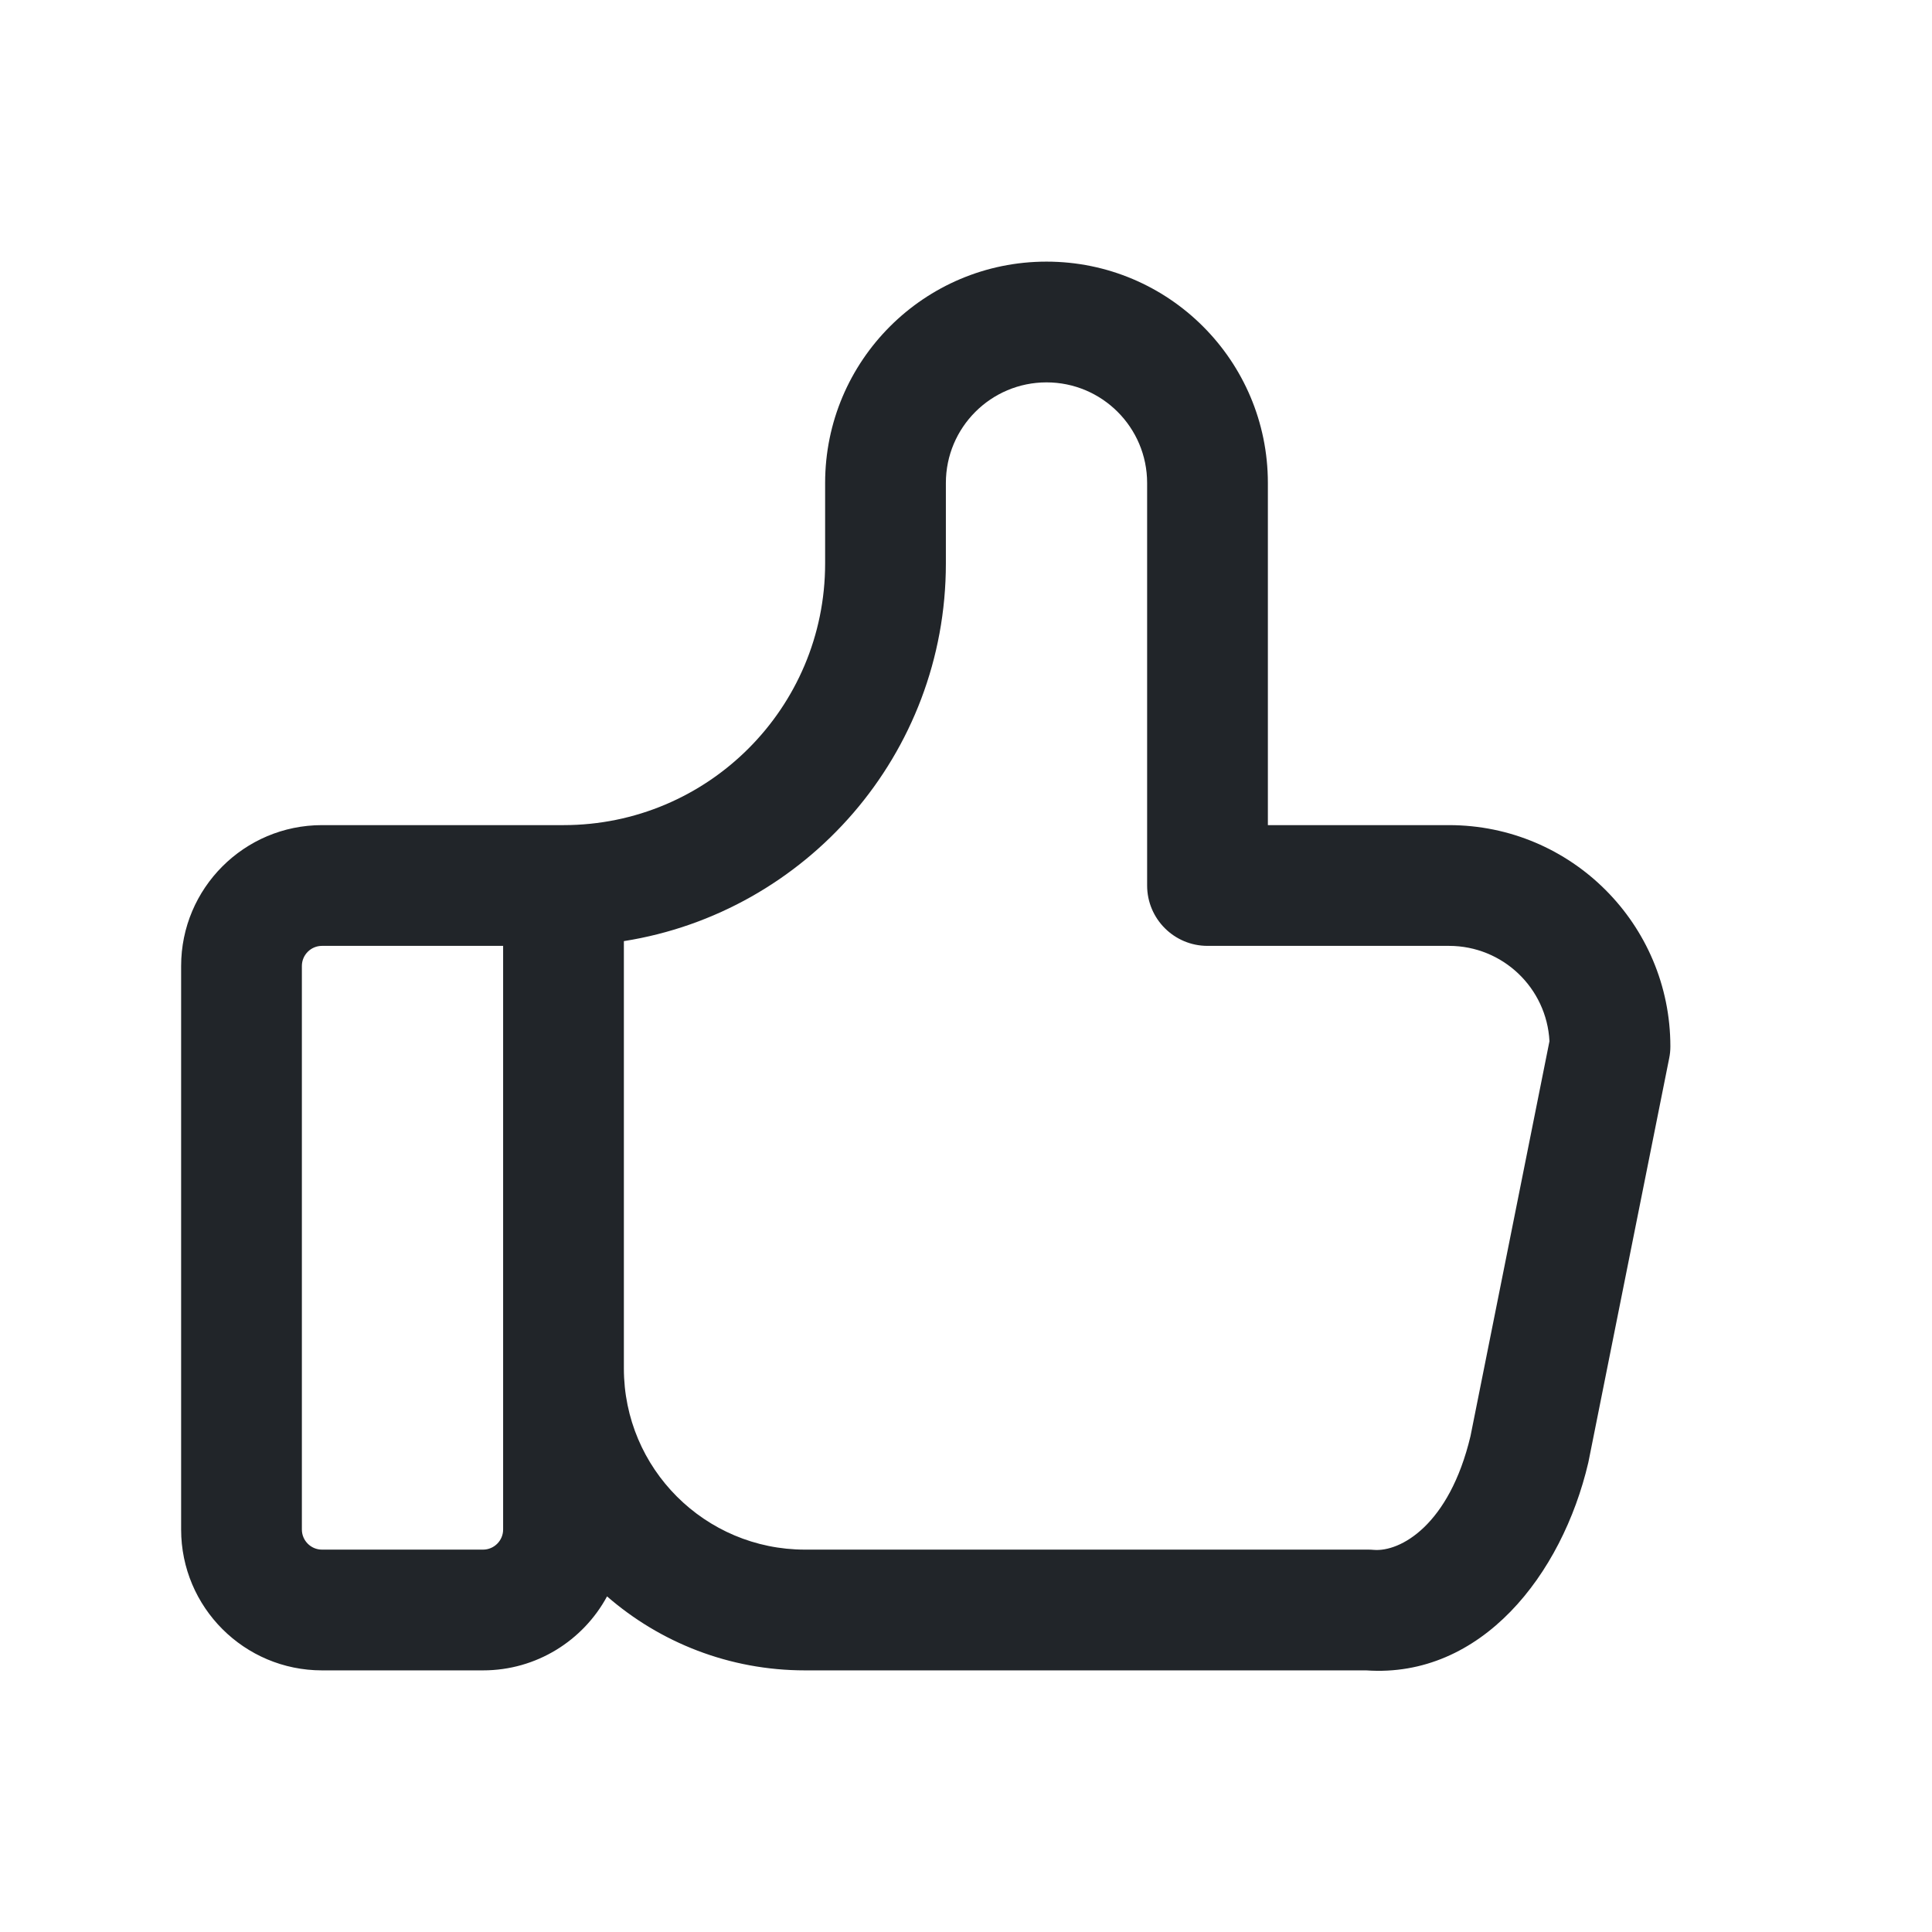
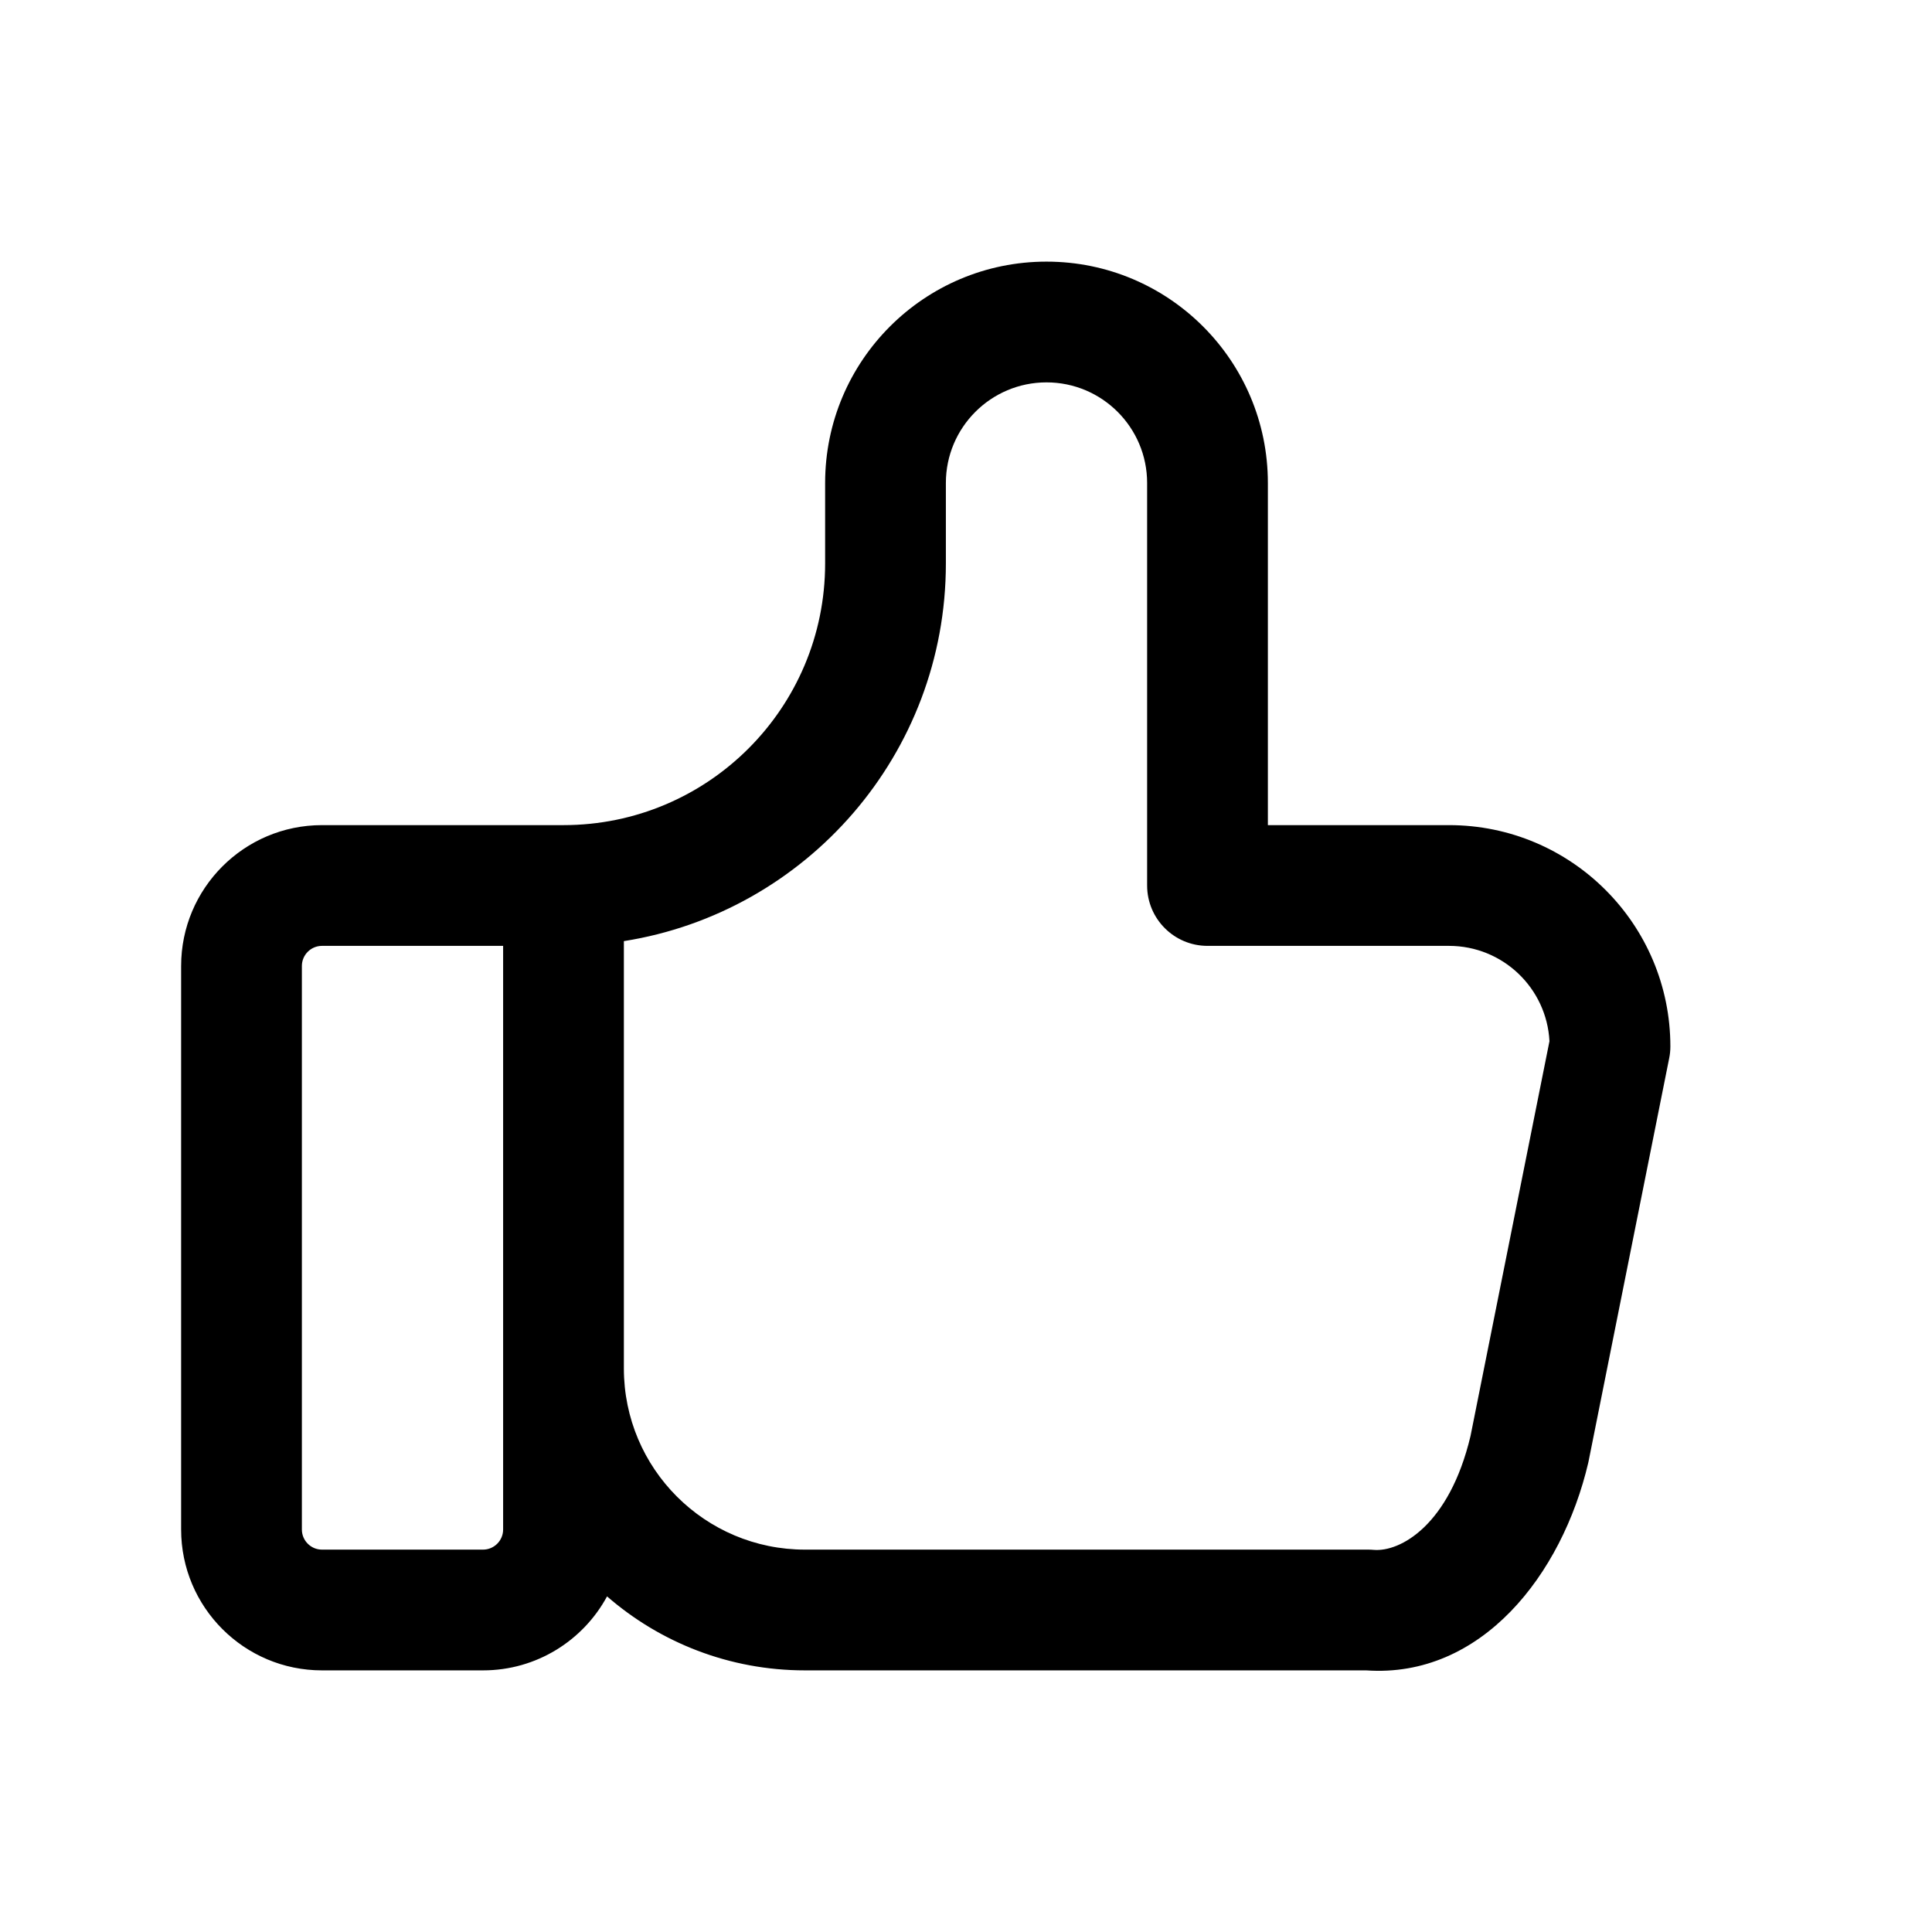
<svg xmlns="http://www.w3.org/2000/svg" width="24" height="24" viewBox="0 0 24 24" fill="none">
-   <path fill-rule="evenodd" clip-rule="evenodd" d="M13 4.75C12.31 4.75 11.75 5.31 11.75 6V7C11.75 9.368 10.017 11.332 7.75 11.691V17C7.75 18.243 8.757 19.25 10 19.25H17C17.021 19.25 17.042 19.251 17.064 19.253C17.393 19.281 18.003 18.949 18.267 17.84L19.248 12.934C19.214 12.274 18.668 11.75 18 11.75H15C14.586 11.75 14.25 11.414 14.25 11V6C14.25 5.31 13.69 4.75 13 4.75ZM7.541 19.831C8.199 20.403 9.059 20.75 10 20.75H16.971C18.401 20.85 19.404 19.562 19.73 18.171C19.732 18.163 19.734 18.155 19.735 18.147L20.735 13.147C20.745 13.099 20.75 13.049 20.75 13C20.75 11.481 19.519 10.25 18 10.25H15.75V6C15.75 4.481 14.519 3.25 13 3.25C11.481 3.25 10.25 4.481 10.25 6V7C10.25 8.795 8.795 10.25 7 10.25H4C3.034 10.25 2.25 11.034 2.25 12V19C2.25 19.966 3.034 20.75 4 20.75H6C6.666 20.75 7.245 20.378 7.541 19.831ZM6.25 11.75H4C3.862 11.75 3.75 11.862 3.75 12V19C3.75 19.138 3.862 19.25 4 19.25H6C6.138 19.25 6.25 19.138 6.25 19V11.75Z" fill="#212529" />
+   <path fill-rule="evenodd" clip-rule="evenodd" d="M13 4.75C12.31 4.75 11.75 5.31 11.75 6V7C11.75 9.368 10.017 11.332 7.75 11.691V17C7.75 18.243 8.757 19.25 10 19.25H17C17.021 19.25 17.042 19.251 17.064 19.253C17.393 19.281 18.003 18.949 18.267 17.84L19.248 12.934C19.214 12.274 18.668 11.75 18 11.75H15C14.586 11.75 14.25 11.414 14.25 11V6C14.25 5.31 13.69 4.75 13 4.75ZM7.541 19.831C8.199 20.403 9.059 20.75 10 20.75H16.971C18.401 20.85 19.404 19.562 19.73 18.171C19.732 18.163 19.734 18.155 19.735 18.147L20.735 13.147C20.745 13.099 20.75 13.049 20.75 13C20.75 11.481 19.519 10.25 18 10.25H15.75V6C15.75 4.481 14.519 3.25 13 3.25C11.481 3.25 10.25 4.481 10.25 6V7C10.25 8.795 8.795 10.25 7 10.25H4C3.034 10.25 2.25 11.034 2.25 12V19C2.25 19.966 3.034 20.75 4 20.75H6C6.666 20.75 7.245 20.378 7.541 19.831ZM6.25 11.75H4C3.862 11.75 3.75 11.862 3.75 12V19C3.75 19.138 3.862 19.25 4 19.25H6C6.138 19.25 6.25 19.138 6.25 19V11.75Z" fill="black" />
</svg>
